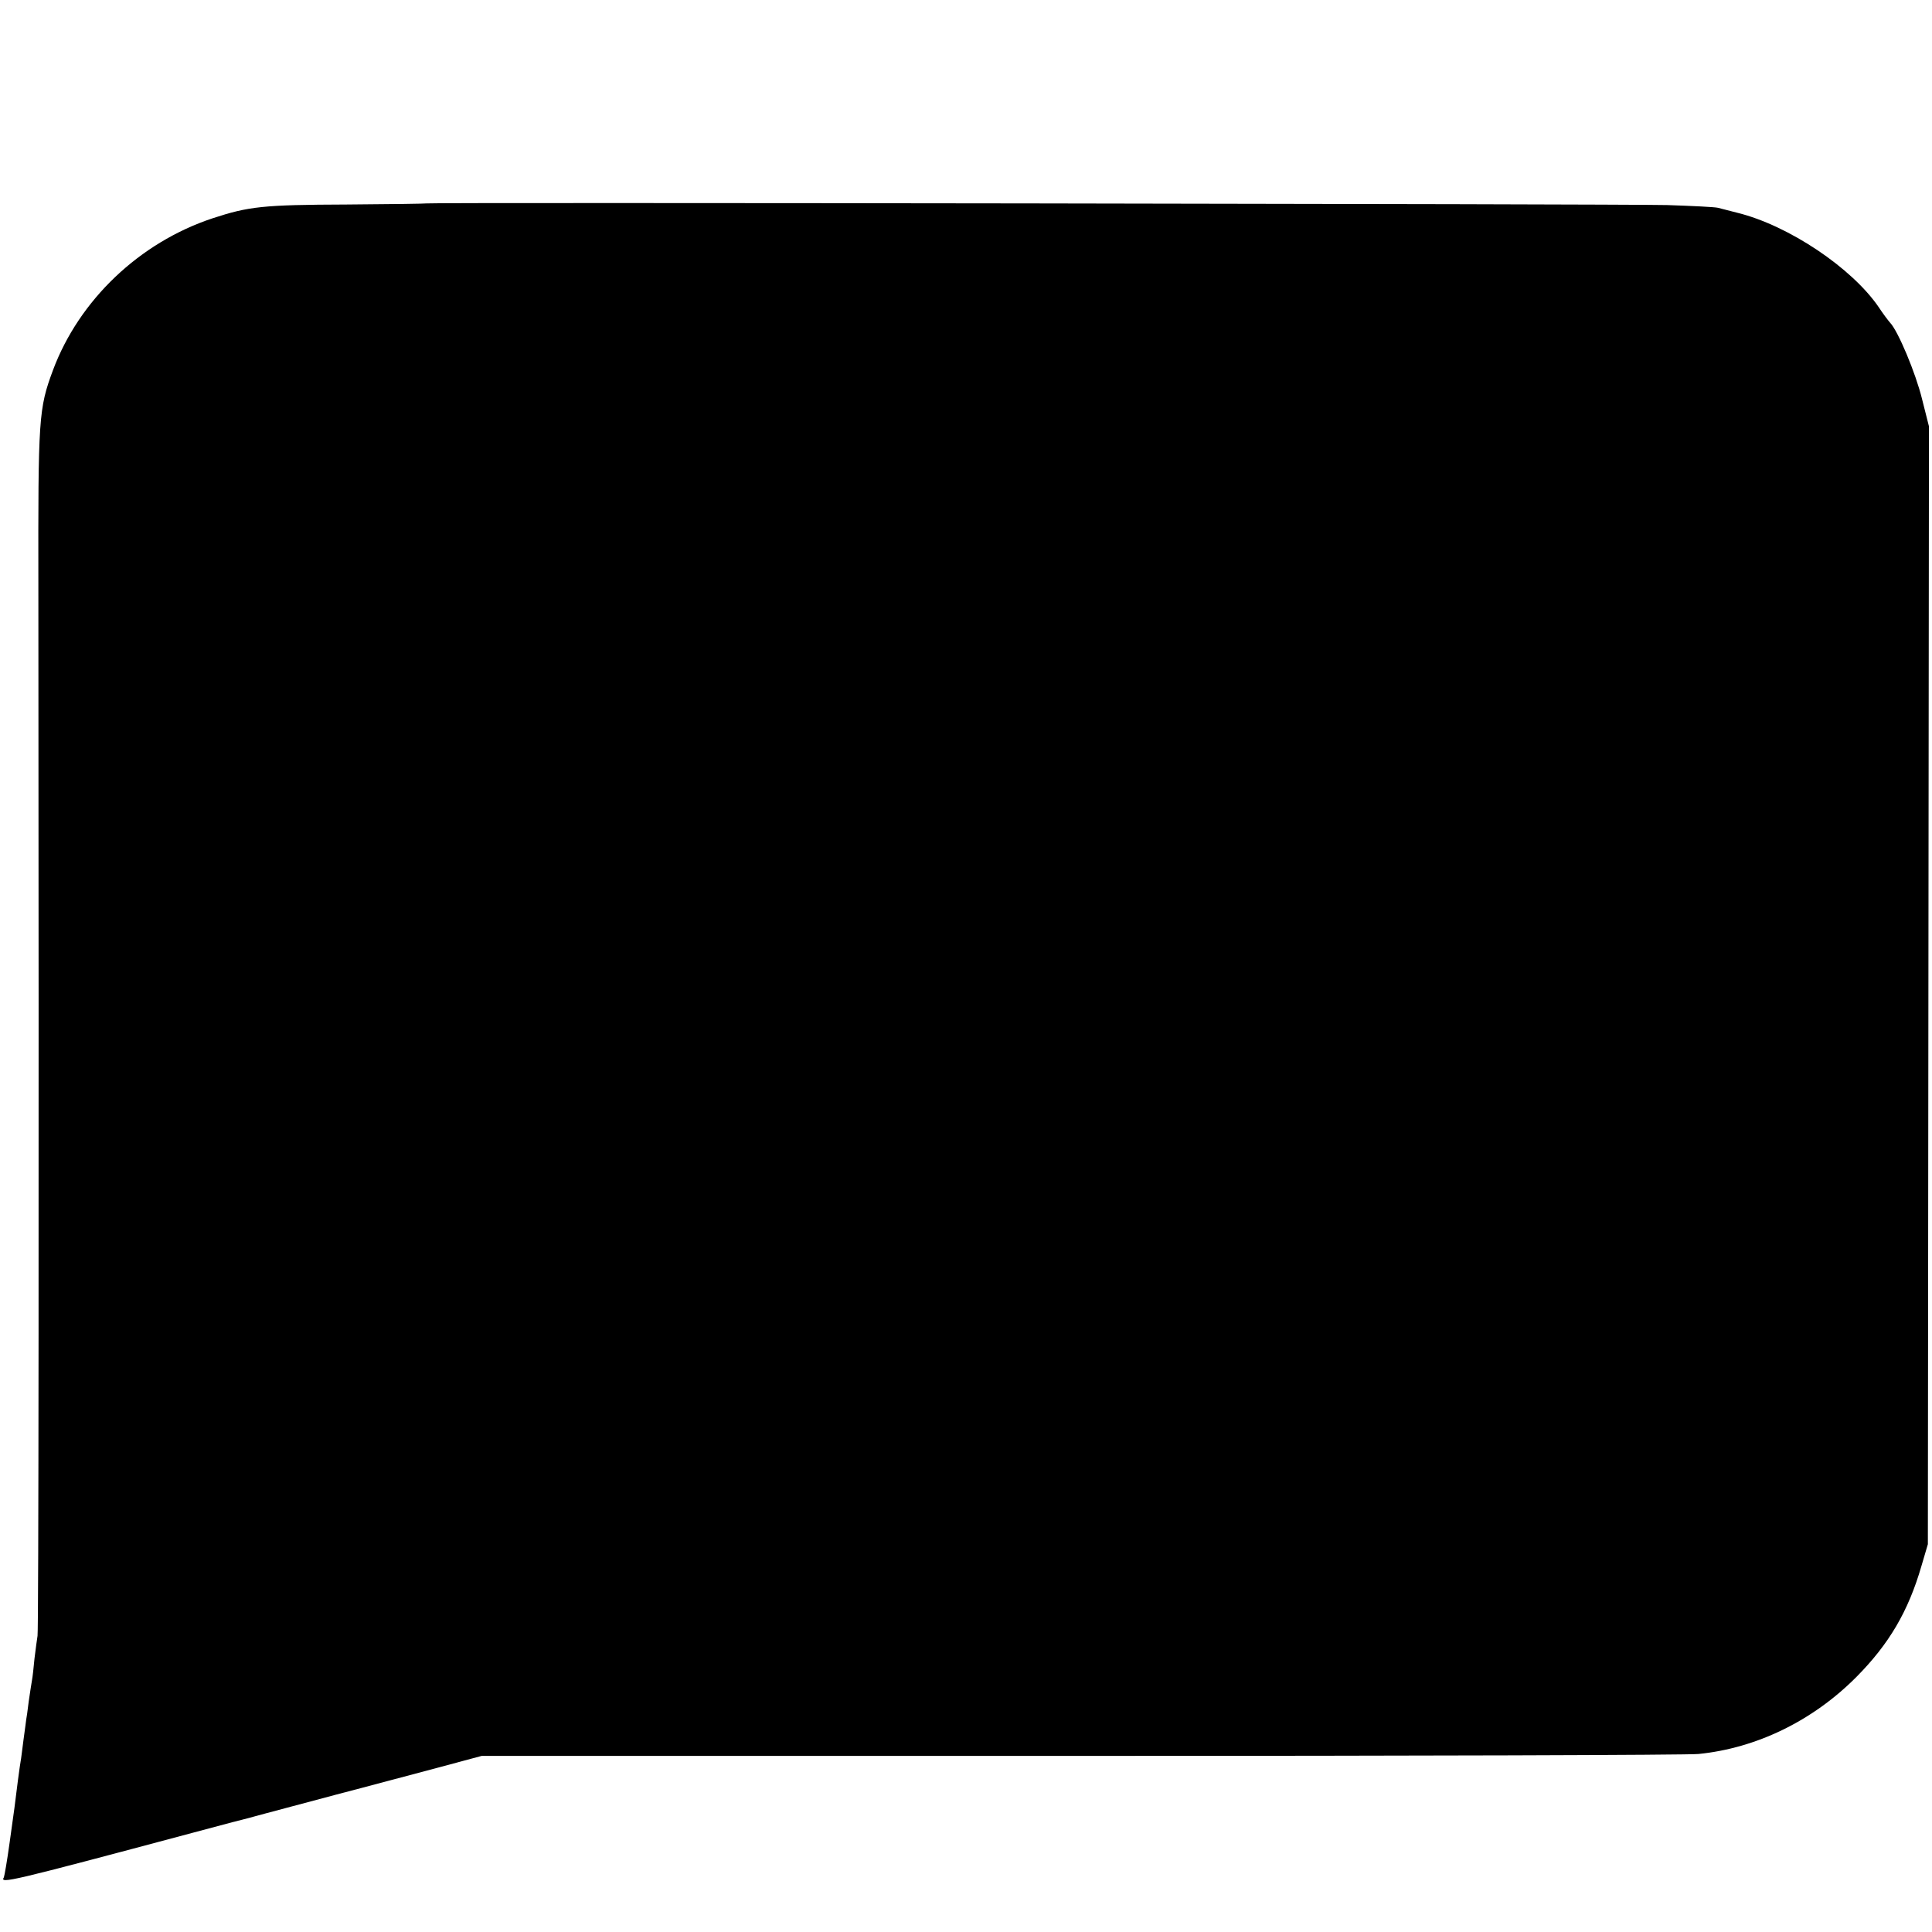
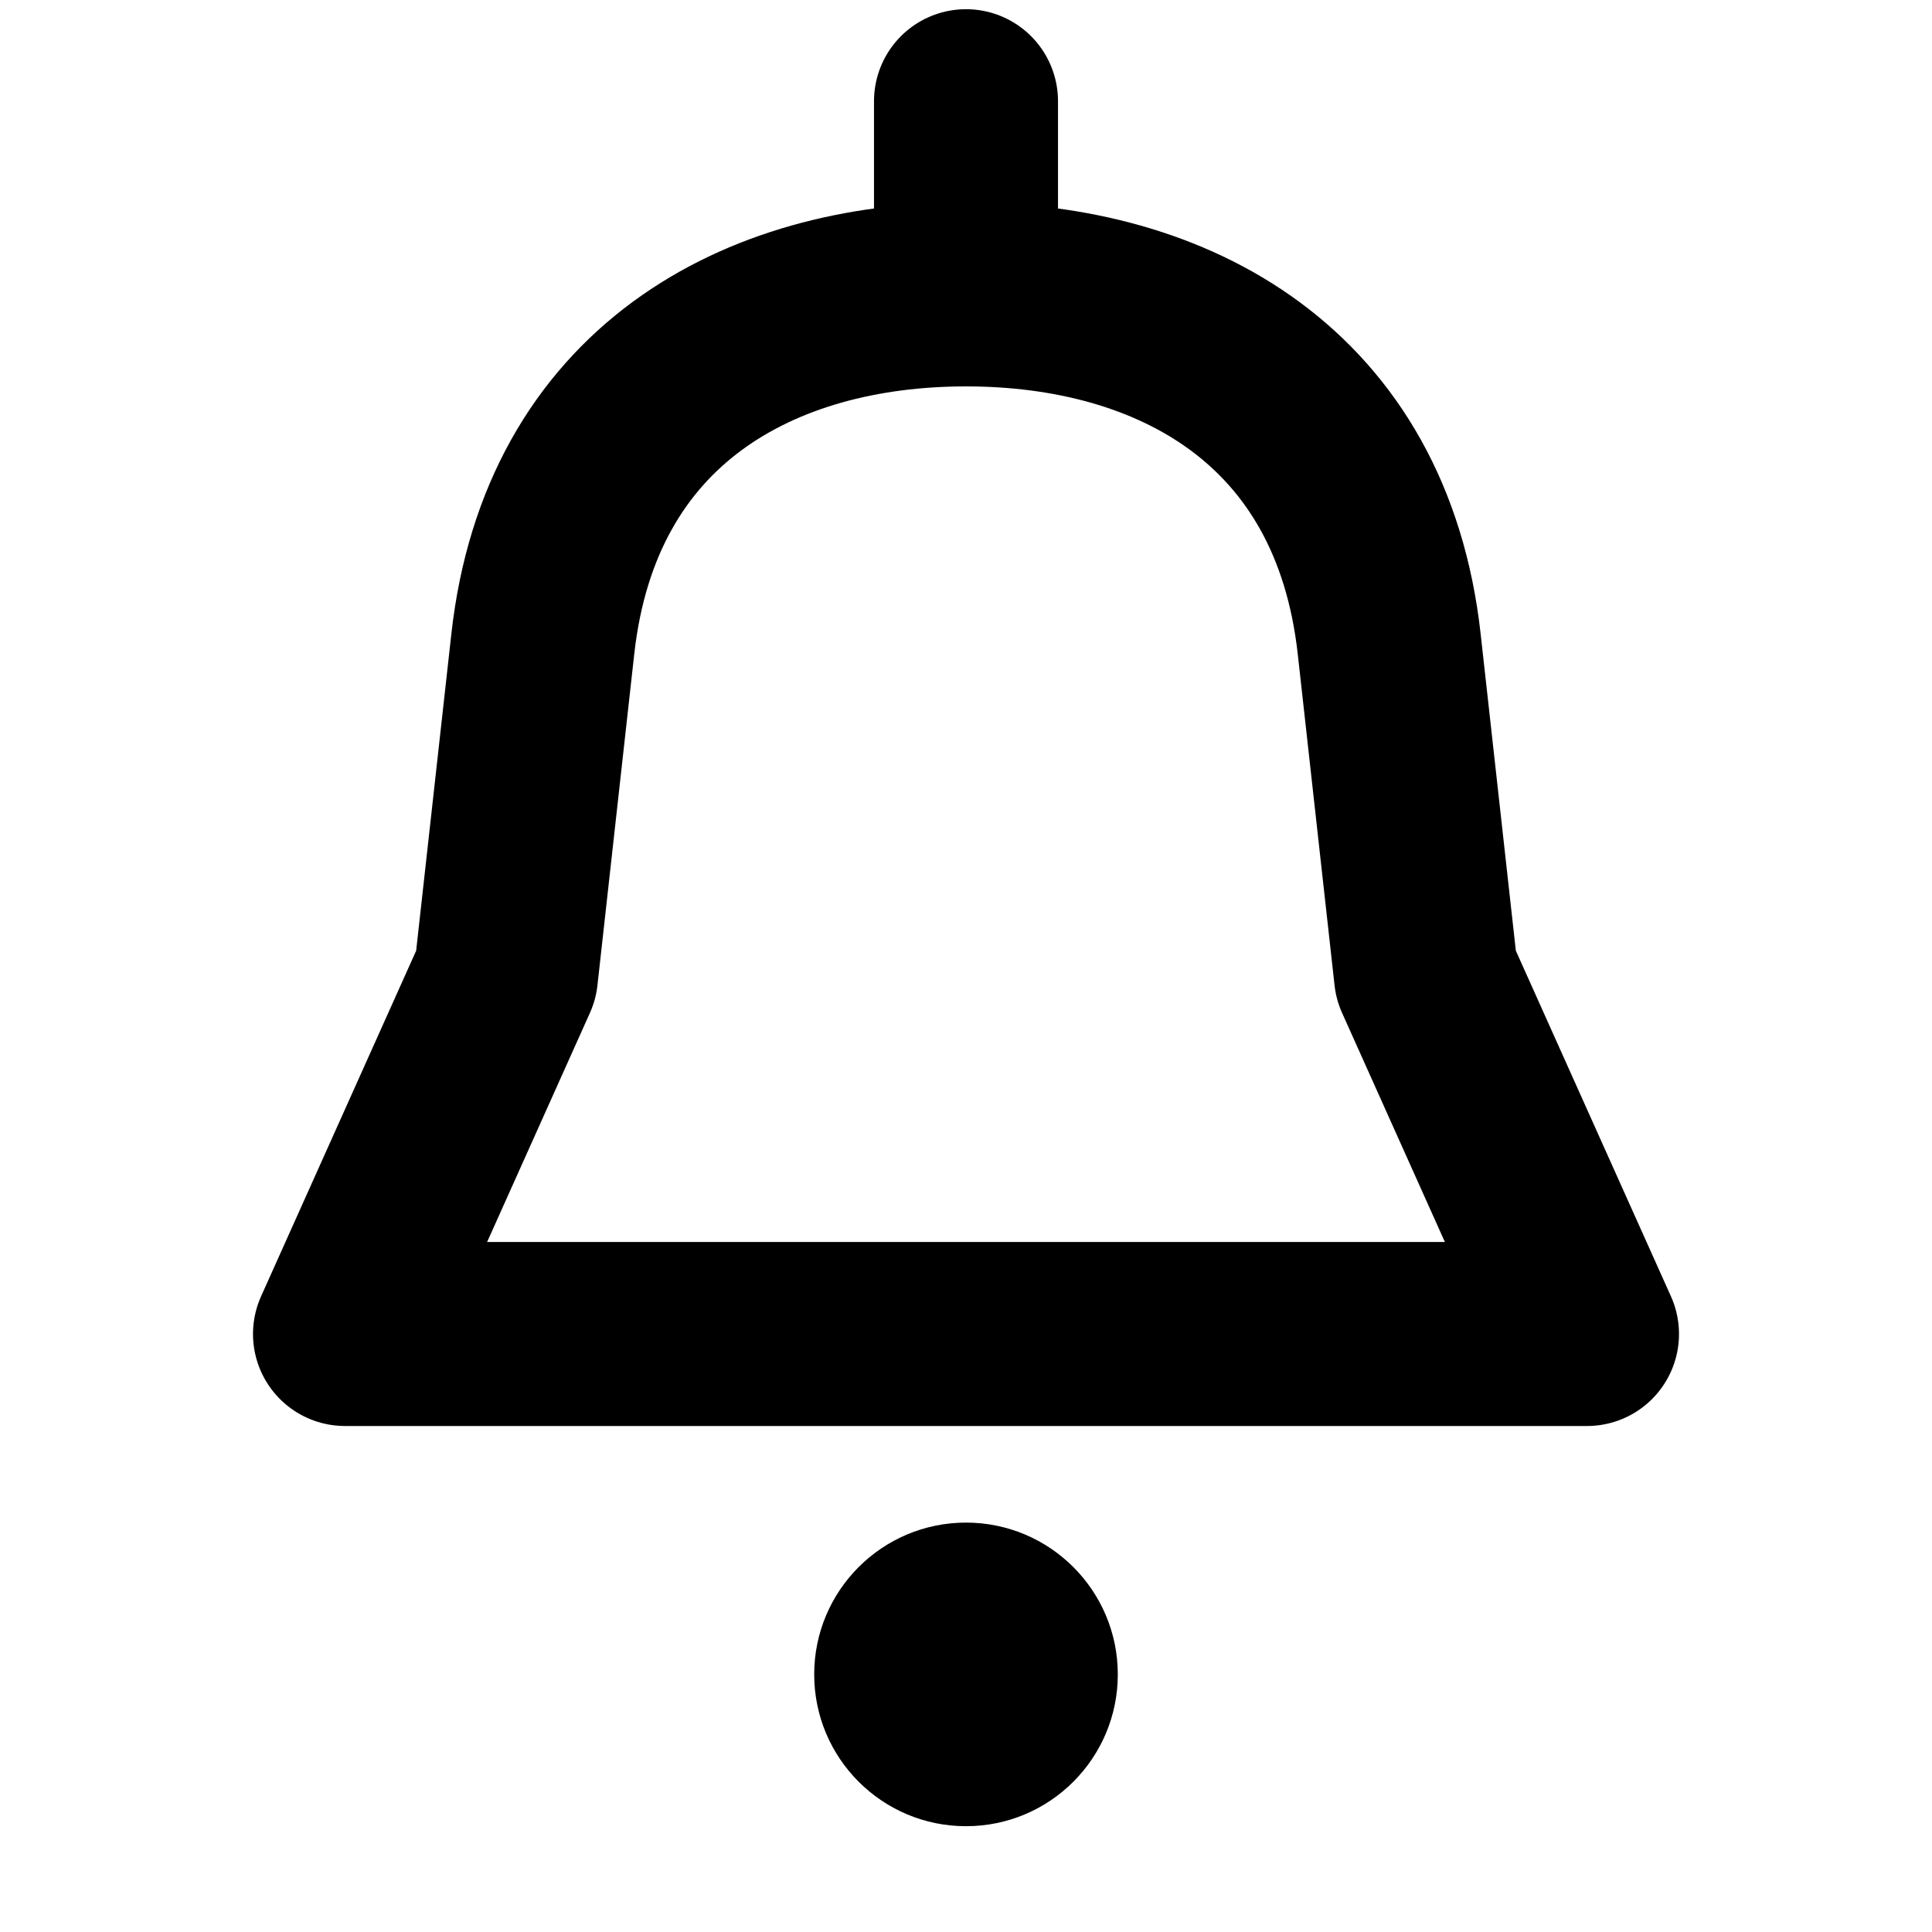
- <svg xmlns="http://www.w3.org/2000/svg" version="1.0" width="700pt" height="700pt" viewBox="0 0 700 700" preserveAspectRatio="xMidYMid meet">
-   <g transform="translate(0,700) scale(0.1,-0.1)" fill="#000000" stroke="none">
-     <path d="M1546 6263 c-1 -1 -132 -3 -292 -4 -301 -1 -353 -7 -484 -50 -265 -88 -483 -296 -578 -550 -52 -140 -54 -172 -53 -784 2 -2183 1 -3783 -3 -3802 -2 -12 -7 -49 -11 -82 -3 -33 -7 -68 -9 -78 -2 -10 -7 -45 -12 -78 -4 -33 -8 -62 -9 -65 0 -3 -5 -36 -10 -75 -5 -38 -9 -72 -10 -75 -1 -3 -5 -34 -10 -70 -12 -98 -12 -96 -30 -225 -9 -66 -19 -123 -21 -127 -15 -24 16 -17 686 162 107 29 200 53 205 54 6 2 30 8 55 15 25 7 140 37 255 68 116 30 282 75 370 98 l160 43 2175 0 c1196 0 2201 3 2234 7 210 21 414 120 572 279 118 119 188 237 236 403 l23 78 2 2025 2 2025 -25 99 c-23 94 -87 247 -116 277 -7 8 -26 33 -41 56 -97 142 -326 296 -512 342 -27 7 -59 15 -70 18 -11 3 -94 7 -185 10 -165 4 -4490 10 -4494 6z" />
+ <svg xmlns="http://www.w3.org/2000/svg" viewBox="0 0 420 420">
+   <g fill="none" stroke="#000" stroke-width="40" stroke-linecap="round" stroke-linejoin="round">
+     <path d="M210 22v24" />
+     <path d="M110 212 L118 140 C124 86 165 64 210 64 C255 64 296 86 302 140 L310 212 L345 290 H75 Z" />
  </g>
+   <circle cx="210" cy="364" r="33" />
</svg>
